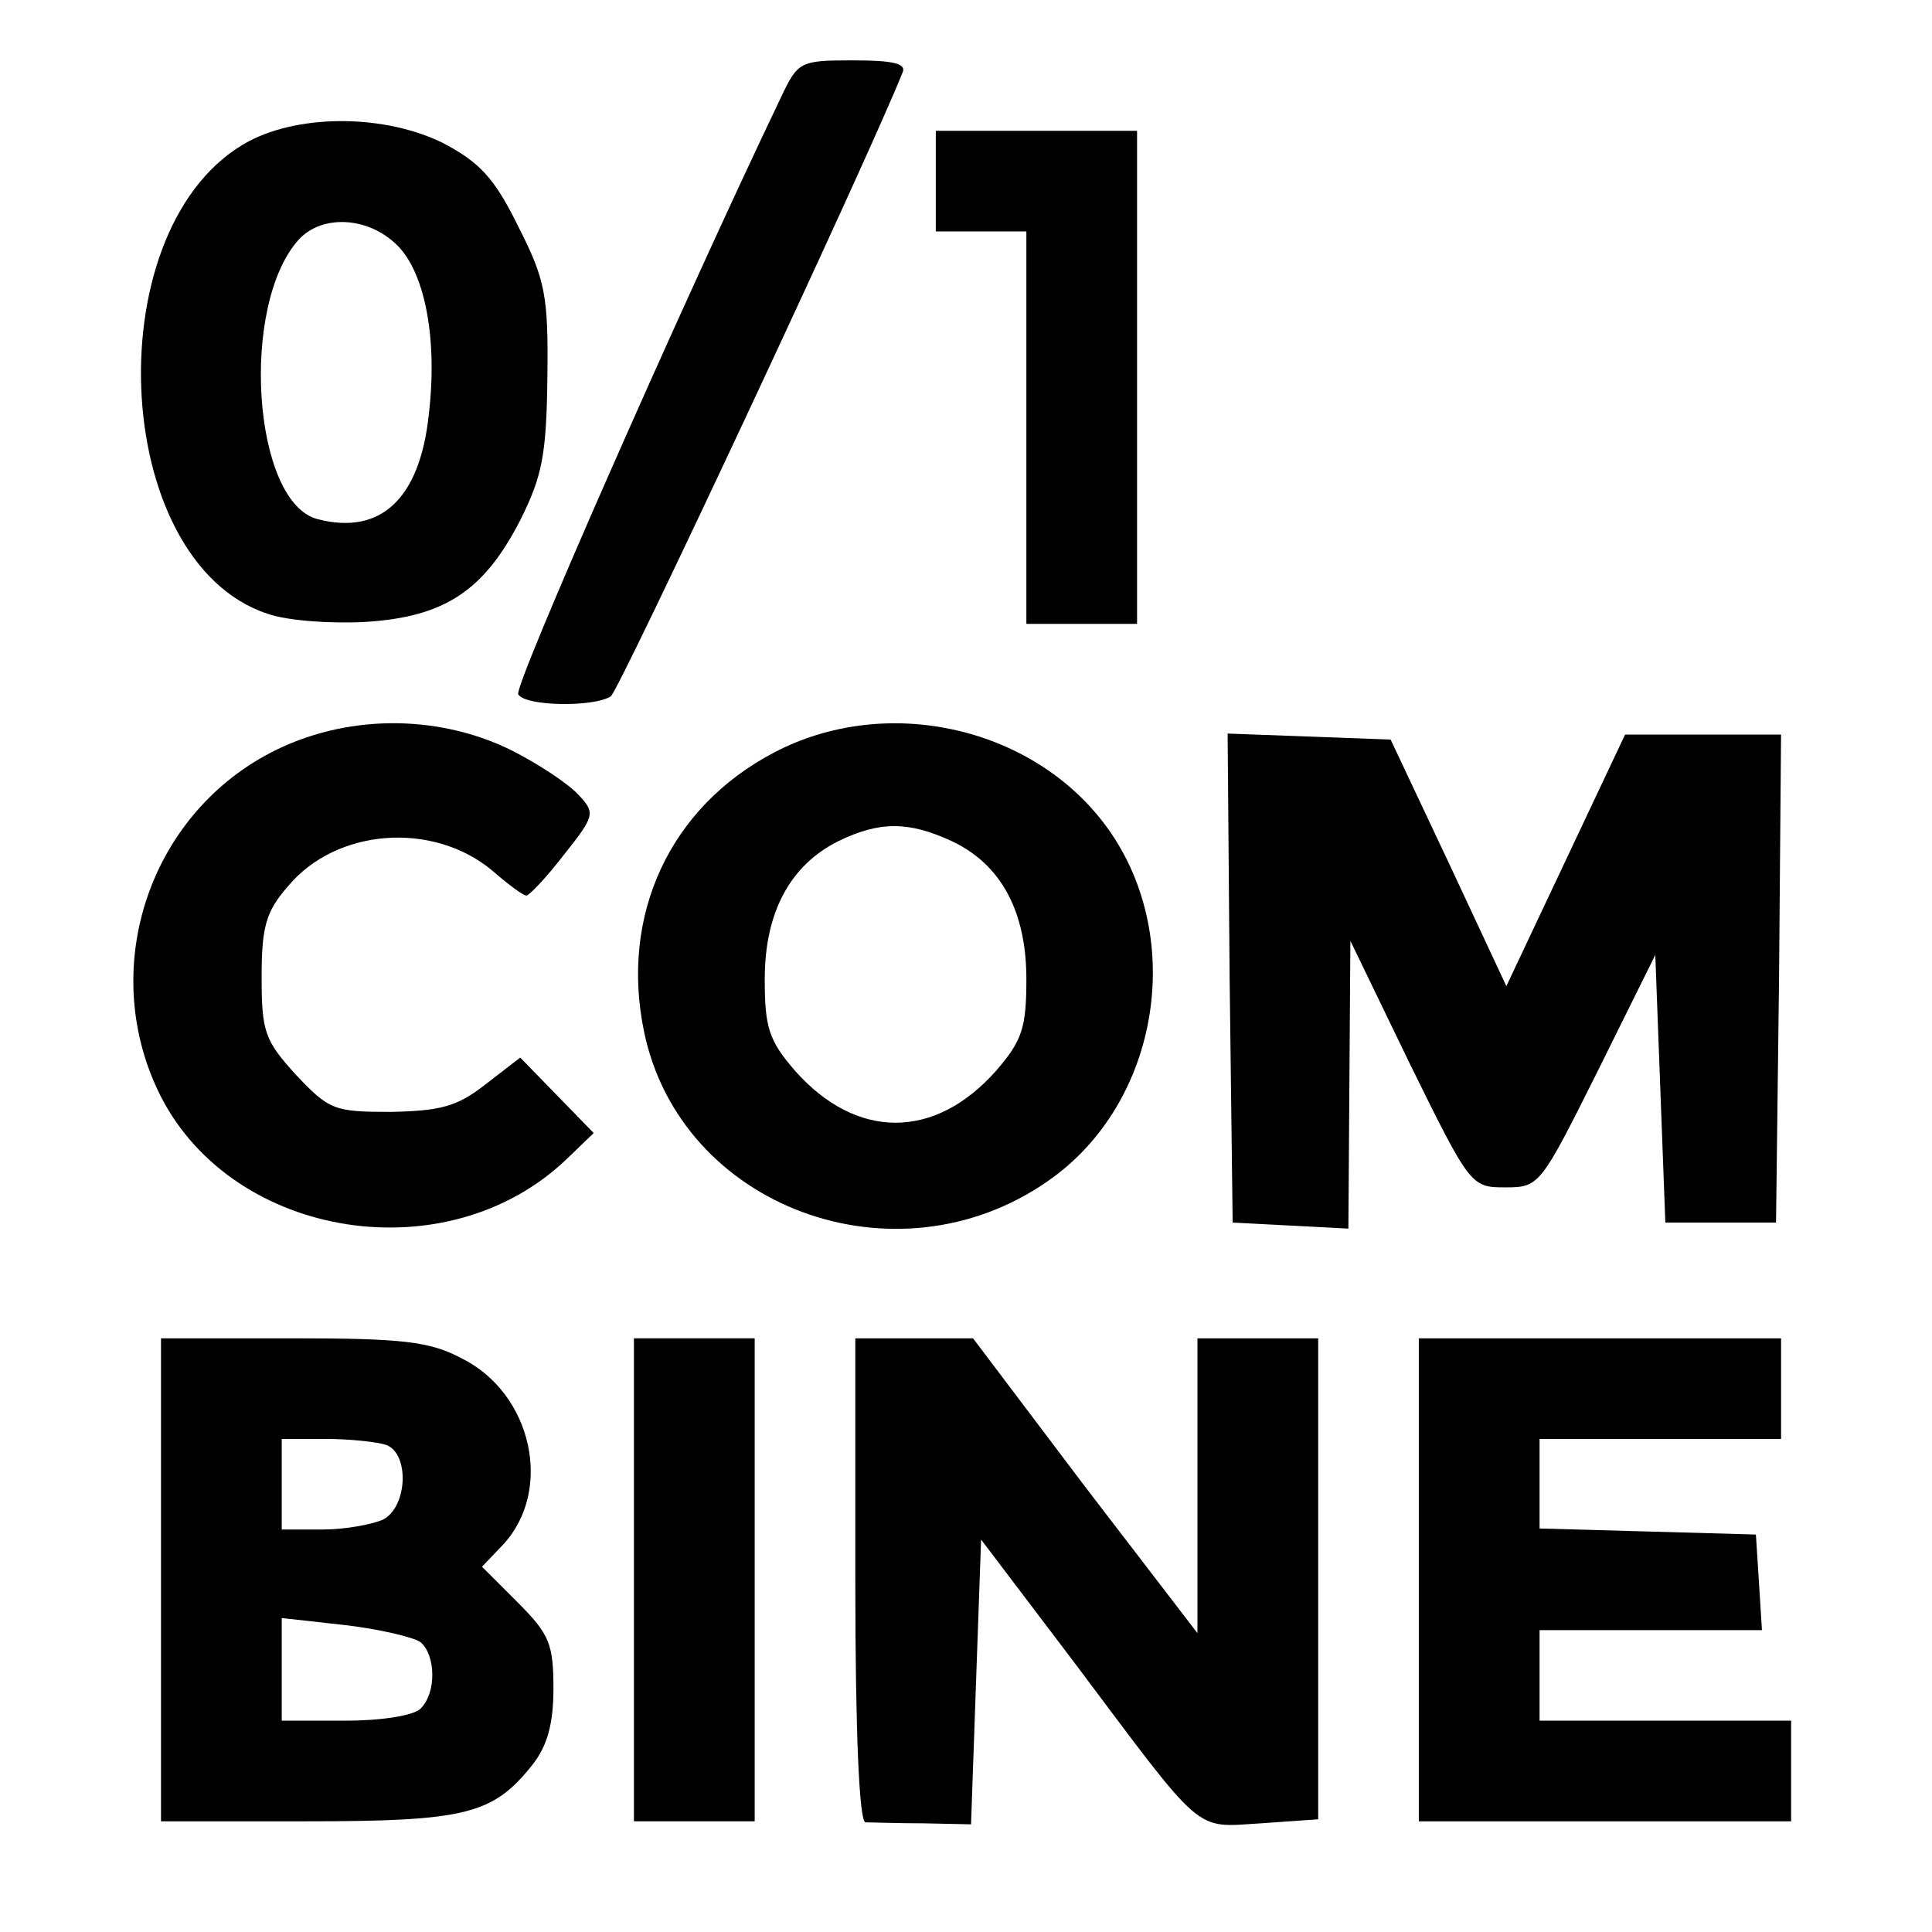
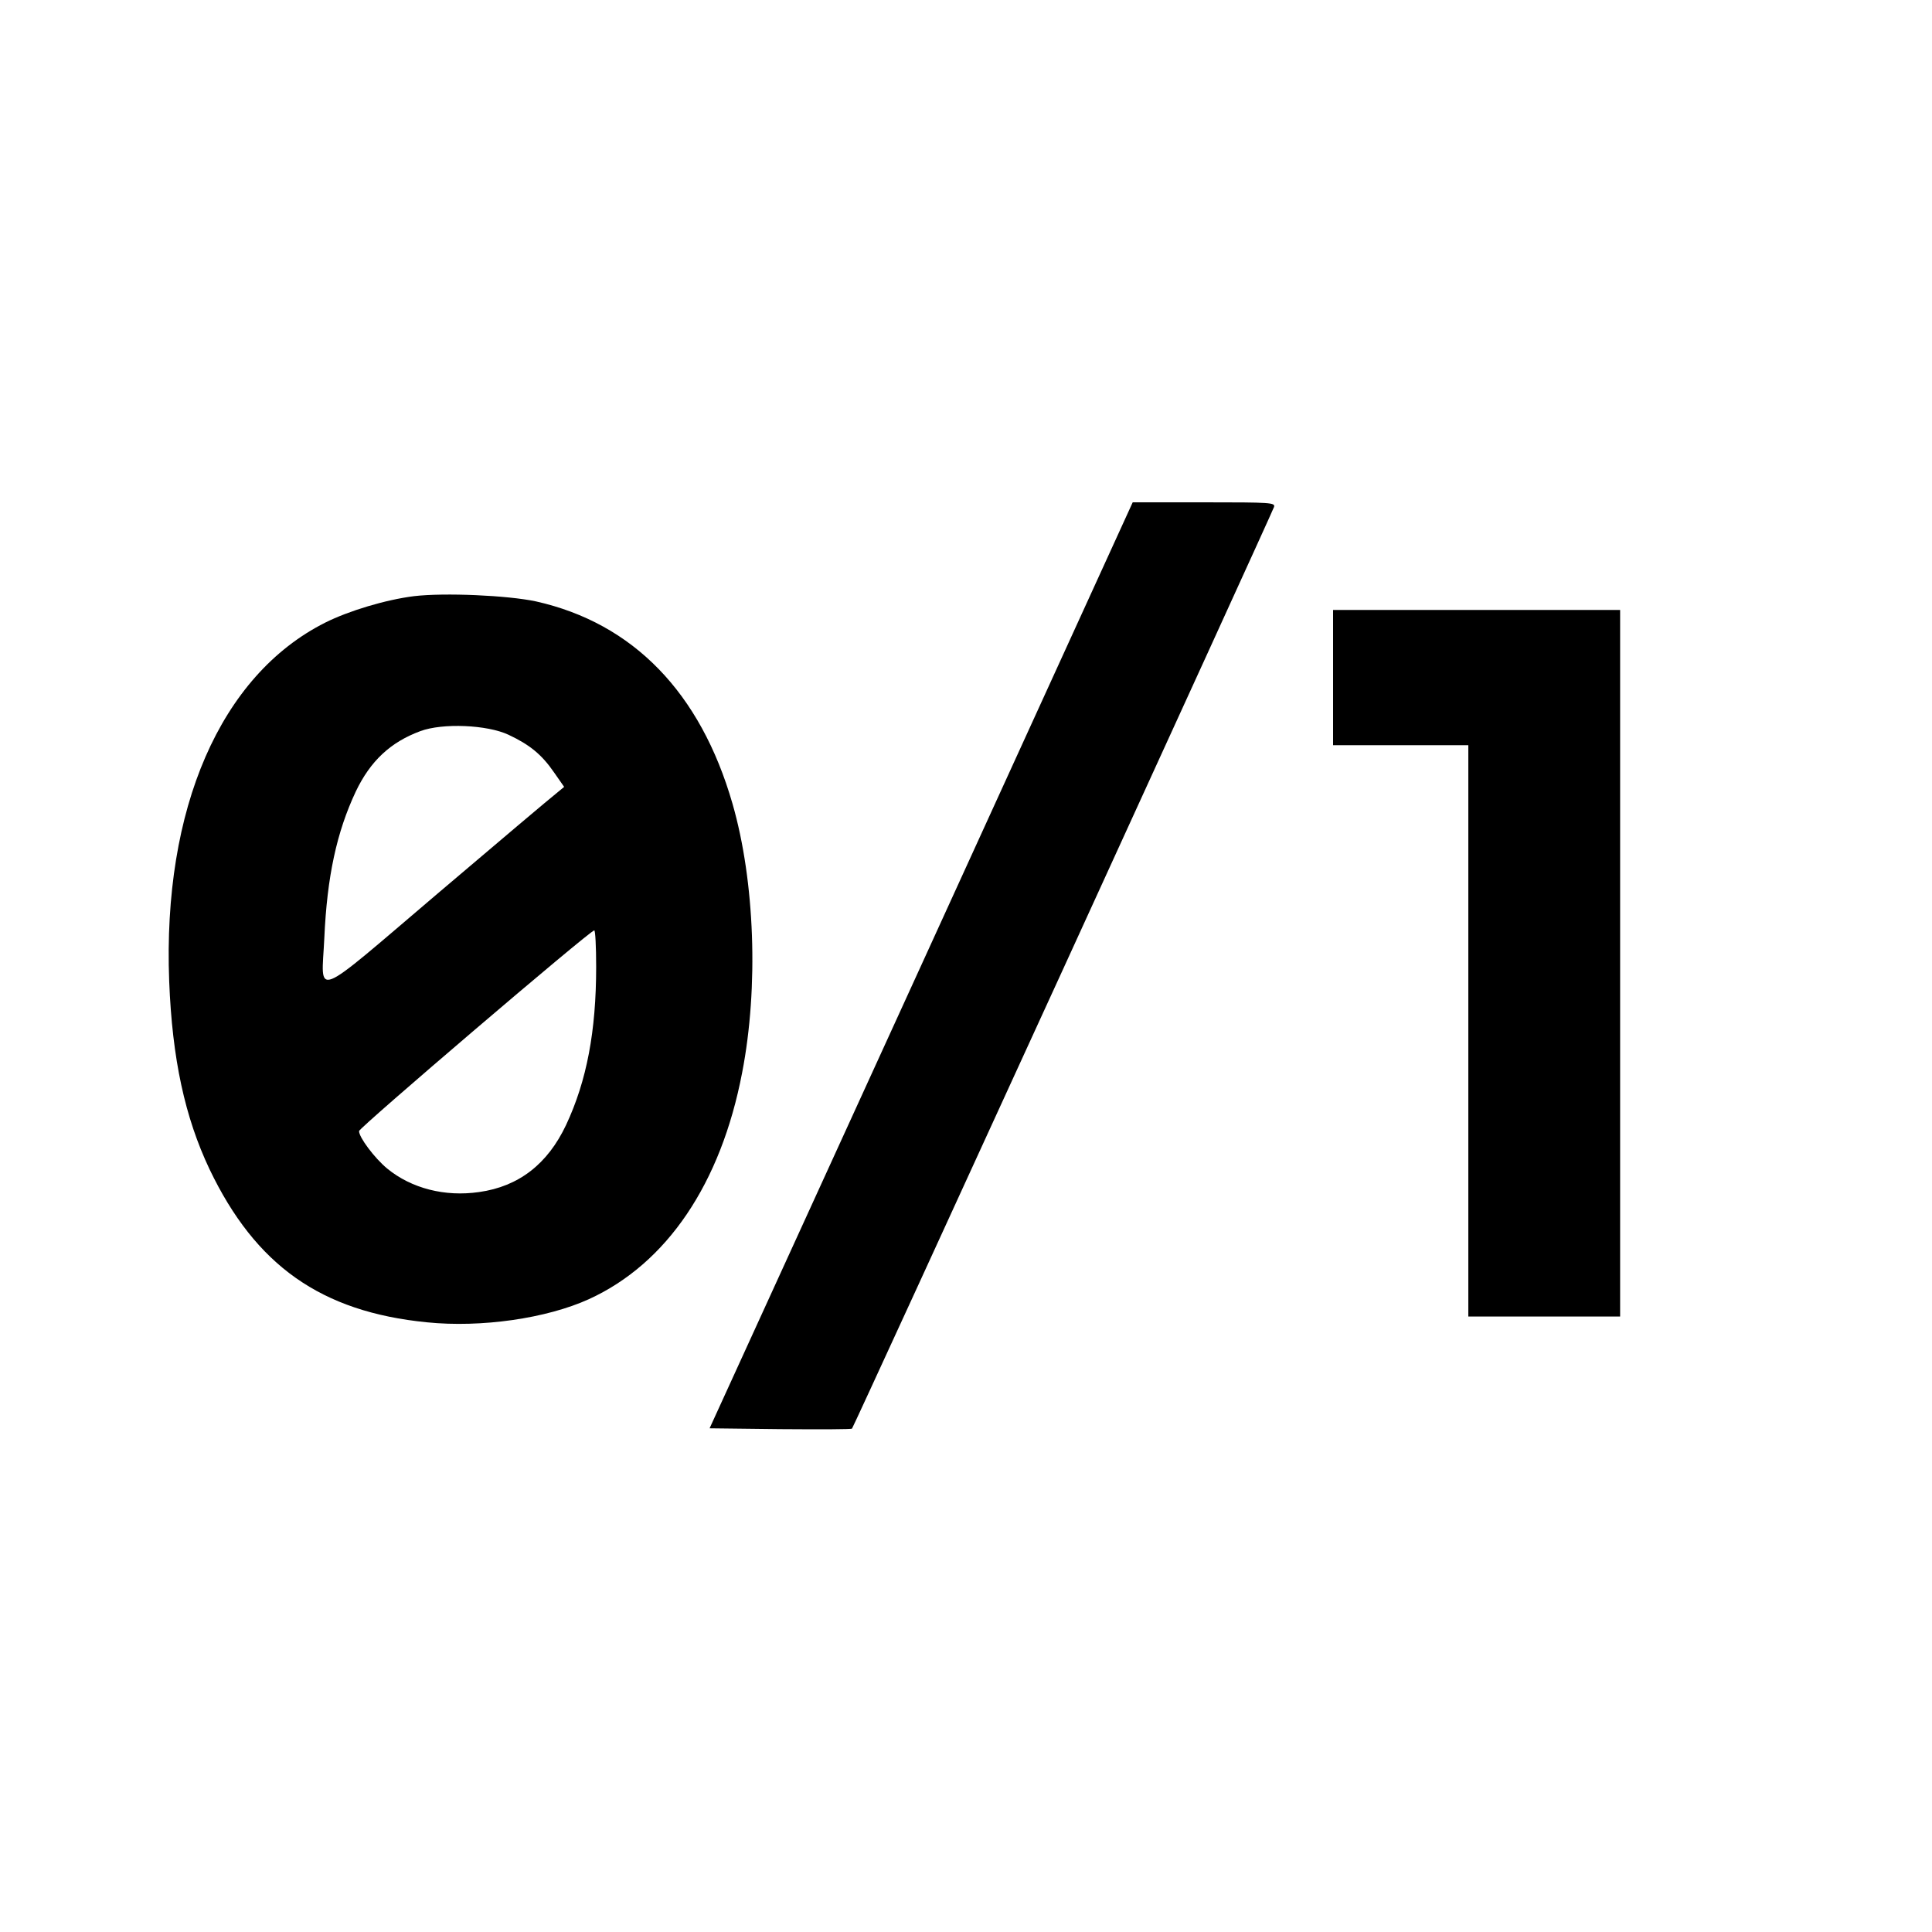
- <svg xmlns="http://www.w3.org/2000/svg" version="1.0" width="192pt" height="192pt" viewBox="0 0 192 192" preserveAspectRatio="xMidYMid meet">
-   <g transform="translate(0,192) scale(0.1,-0.1)" fill="#000000" stroke="none">
-     <path d="M776 1823 c-100 -209 -266 -586 -261 -593 7 -12 75 -13 92 -2 8 5 254 530 290 620 4 9 -10 12 -49 12 -53 0 -55 -1 -72 -37z" />
-     <path d="M248 1780 c-153 -81 -140 -418 18 -470 20 -7 64 -10 98 -8 78 5 117 31 153 101 22 44 26 65 27 142 1 81 -2 97 -29 150 -24 49 -39 64 -75 83 -57 28 -140 29 -192 2z m147 -104 c28 -28 40 -95 31 -169 -9 -83 -48 -119 -110 -103 -65 16 -78 213 -19 278 23 25 69 23 98 -6z" />
-     <path d="M930 1740 l0 -50 45 0 45 0 0 -195 0 -195 55 0 55 0 0 245 0 245 -100 0 -100 0 0 -50z" />
-     <path d="M269 1172 c-123 -64 -172 -218 -109 -342 73 -142 285 -175 403 -62 l27 26 -36 37 -37 38 -35 -27 c-28 -22 -45 -26 -94 -27 -56 0 -61 2 -94 37 -31 34 -34 43 -34 97 0 49 4 65 26 90 48 58 144 65 203 16 16 -14 31 -25 34 -25 3 0 20 18 37 40 31 39 32 42 15 60 -10 11 -40 31 -68 45 -74 36 -165 35 -238 -3z" />
-     <path d="M769 1172 c-103 -54 -153 -161 -129 -277 36 -175 250 -254 401 -149 113 78 139 247 56 356 -74 97 -218 128 -328 70z m177 -88 c49 -23 74 -70 74 -137 0 -48 -4 -61 -30 -91 -61 -69 -139 -69 -200 0 -26 30 -30 43 -30 91 0 66 25 113 73 137 41 20 70 20 113 0z" />
-     <path d="M1222 948 l3 -243 58 -3 57 -3 1 143 1 143 59 -122 c60 -122 61 -123 95 -123 34 0 35 2 92 116 l57 115 5 -133 5 -133 55 0 55 0 3 243 2 242 -77 0 -78 0 -59 -125 -59 -125 -57 122 -58 123 -81 3 -81 3 2 -243z" />
-     <path d="M160 350 l0 -240 145 0 c158 0 185 7 224 56 15 19 21 41 21 76 0 44 -4 54 -35 85 l-36 36 21 22 c50 54 29 150 -41 185 -32 17 -59 20 -169 20 l-130 0 0 -240z m224 134 c23 -9 21 -61 -3 -74 -11 -5 -38 -10 -60 -10 l-41 0 0 45 0 45 44 0 c24 0 51 -3 60 -6z m34 -196 c15 -13 16 -50 0 -66 -7 -7 -39 -12 -75 -12 l-63 0 0 51 0 51 63 -7 c34 -4 68 -12 75 -17z" />
-     <path d="M630 350 l0 -240 60 0 60 0 0 240 0 240 -60 0 -60 0 0 -240z" />
-     <path d="M850 350 c0 -153 4 -240 10 -241 6 0 31 -1 58 -1 l47 -1 5 142 5 141 94 -124 c129 -172 117 -162 184 -158 l57 4 0 239 0 239 -60 0 -60 0 0 -147 0 -146 -112 146 -111 147 -59 0 -58 0 0 -240z" />
-     <path d="M1410 350 l0 -240 185 0 185 0 0 50 0 50 -125 0 -125 0 0 45 0 45 111 0 110 0 -3 48 -3 47 -107 3 -108 3 0 44 0 45 120 0 120 0 0 50 0 50 -180 0 -180 0 0 -240z" />
+ <svg xmlns="http://www.w3.org/2000/svg" version="1.0" width="700pt" height="700pt" viewBox="0 0 700 700" preserveAspectRatio="xMidYMid meet">
+   <g transform="translate(0,700) scale(0.1,-0.1)" fill="#000000" stroke="none">
+     <path d="M3338 3503 l-767 -1678 256 -3 c141 -1 258 -1 260 2 6 5 1522 3317 1529 3339 5 16 -11 17 -253 17 l-259 0 -766 -1677z" />
+     <path d="M1500 4840 c-103 -13 -236 -53 -322 -96 -379 -191 -589 -673 -565 -1299 11 -282 57 -493 146 -681 167 -349 404 -517 788 -555 197 -20 433 14 587 84 282 129 478 418 555 821 60 309 46 693 -35 974 -116 403 -360 654 -712 733 -103 22 -331 32 -442 19z m342 -502 c77 -36 121 -72 165 -136 l37 -53 -29 -24 c-17 -13 -210 -176 -430 -363 -462 -393 -420 -376 -410 -162 10 225 45 385 114 532 53 111 126 179 234 219 81 30 242 23 319 -13z m318 -841 c0 -233 -34 -413 -109 -573 -67 -142 -172 -223 -315 -243 -124 -18 -245 13 -333 85 -46 38 -103 114 -102 136 0 12 836 726 852 727 4 1 7 -59 7 -132z" />
+     <path d="M4830 4545 l0 -245 245 0 245 0 0 -1035 0 -1035 275 0 275 0 0 1280 0 1280 -520 0 -520 0 0 -245z" />
  </g>
</svg>
